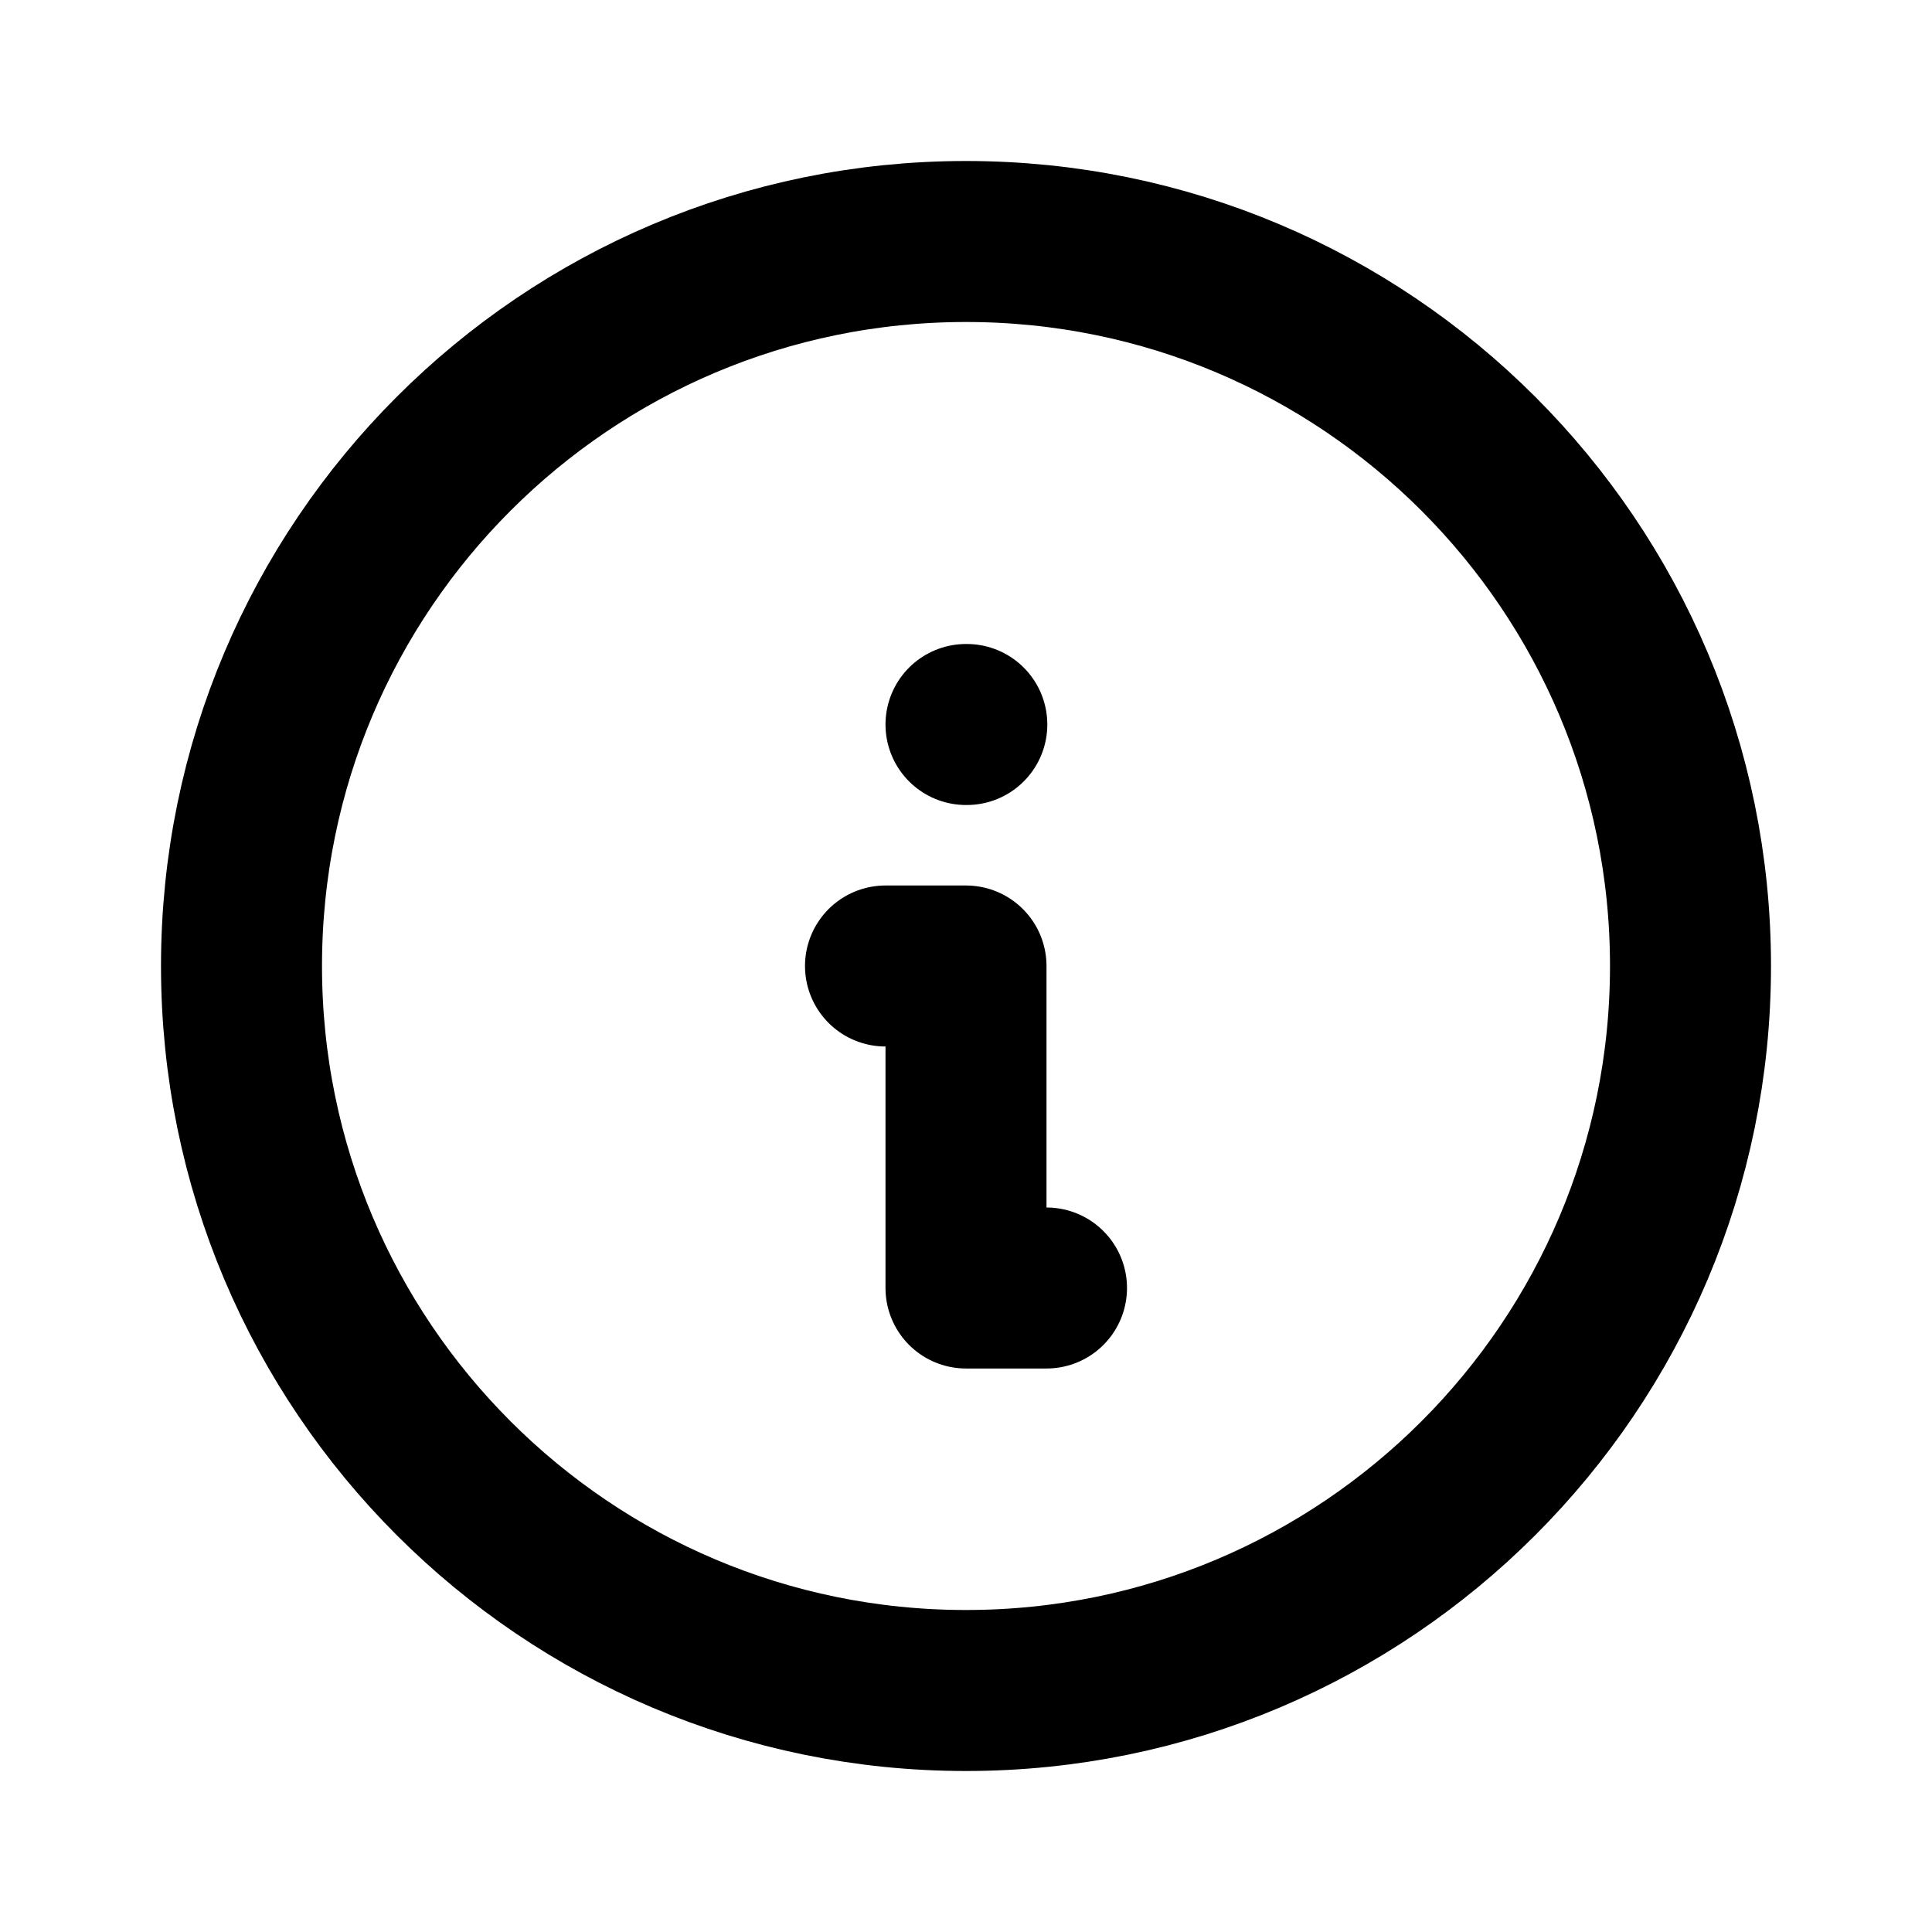
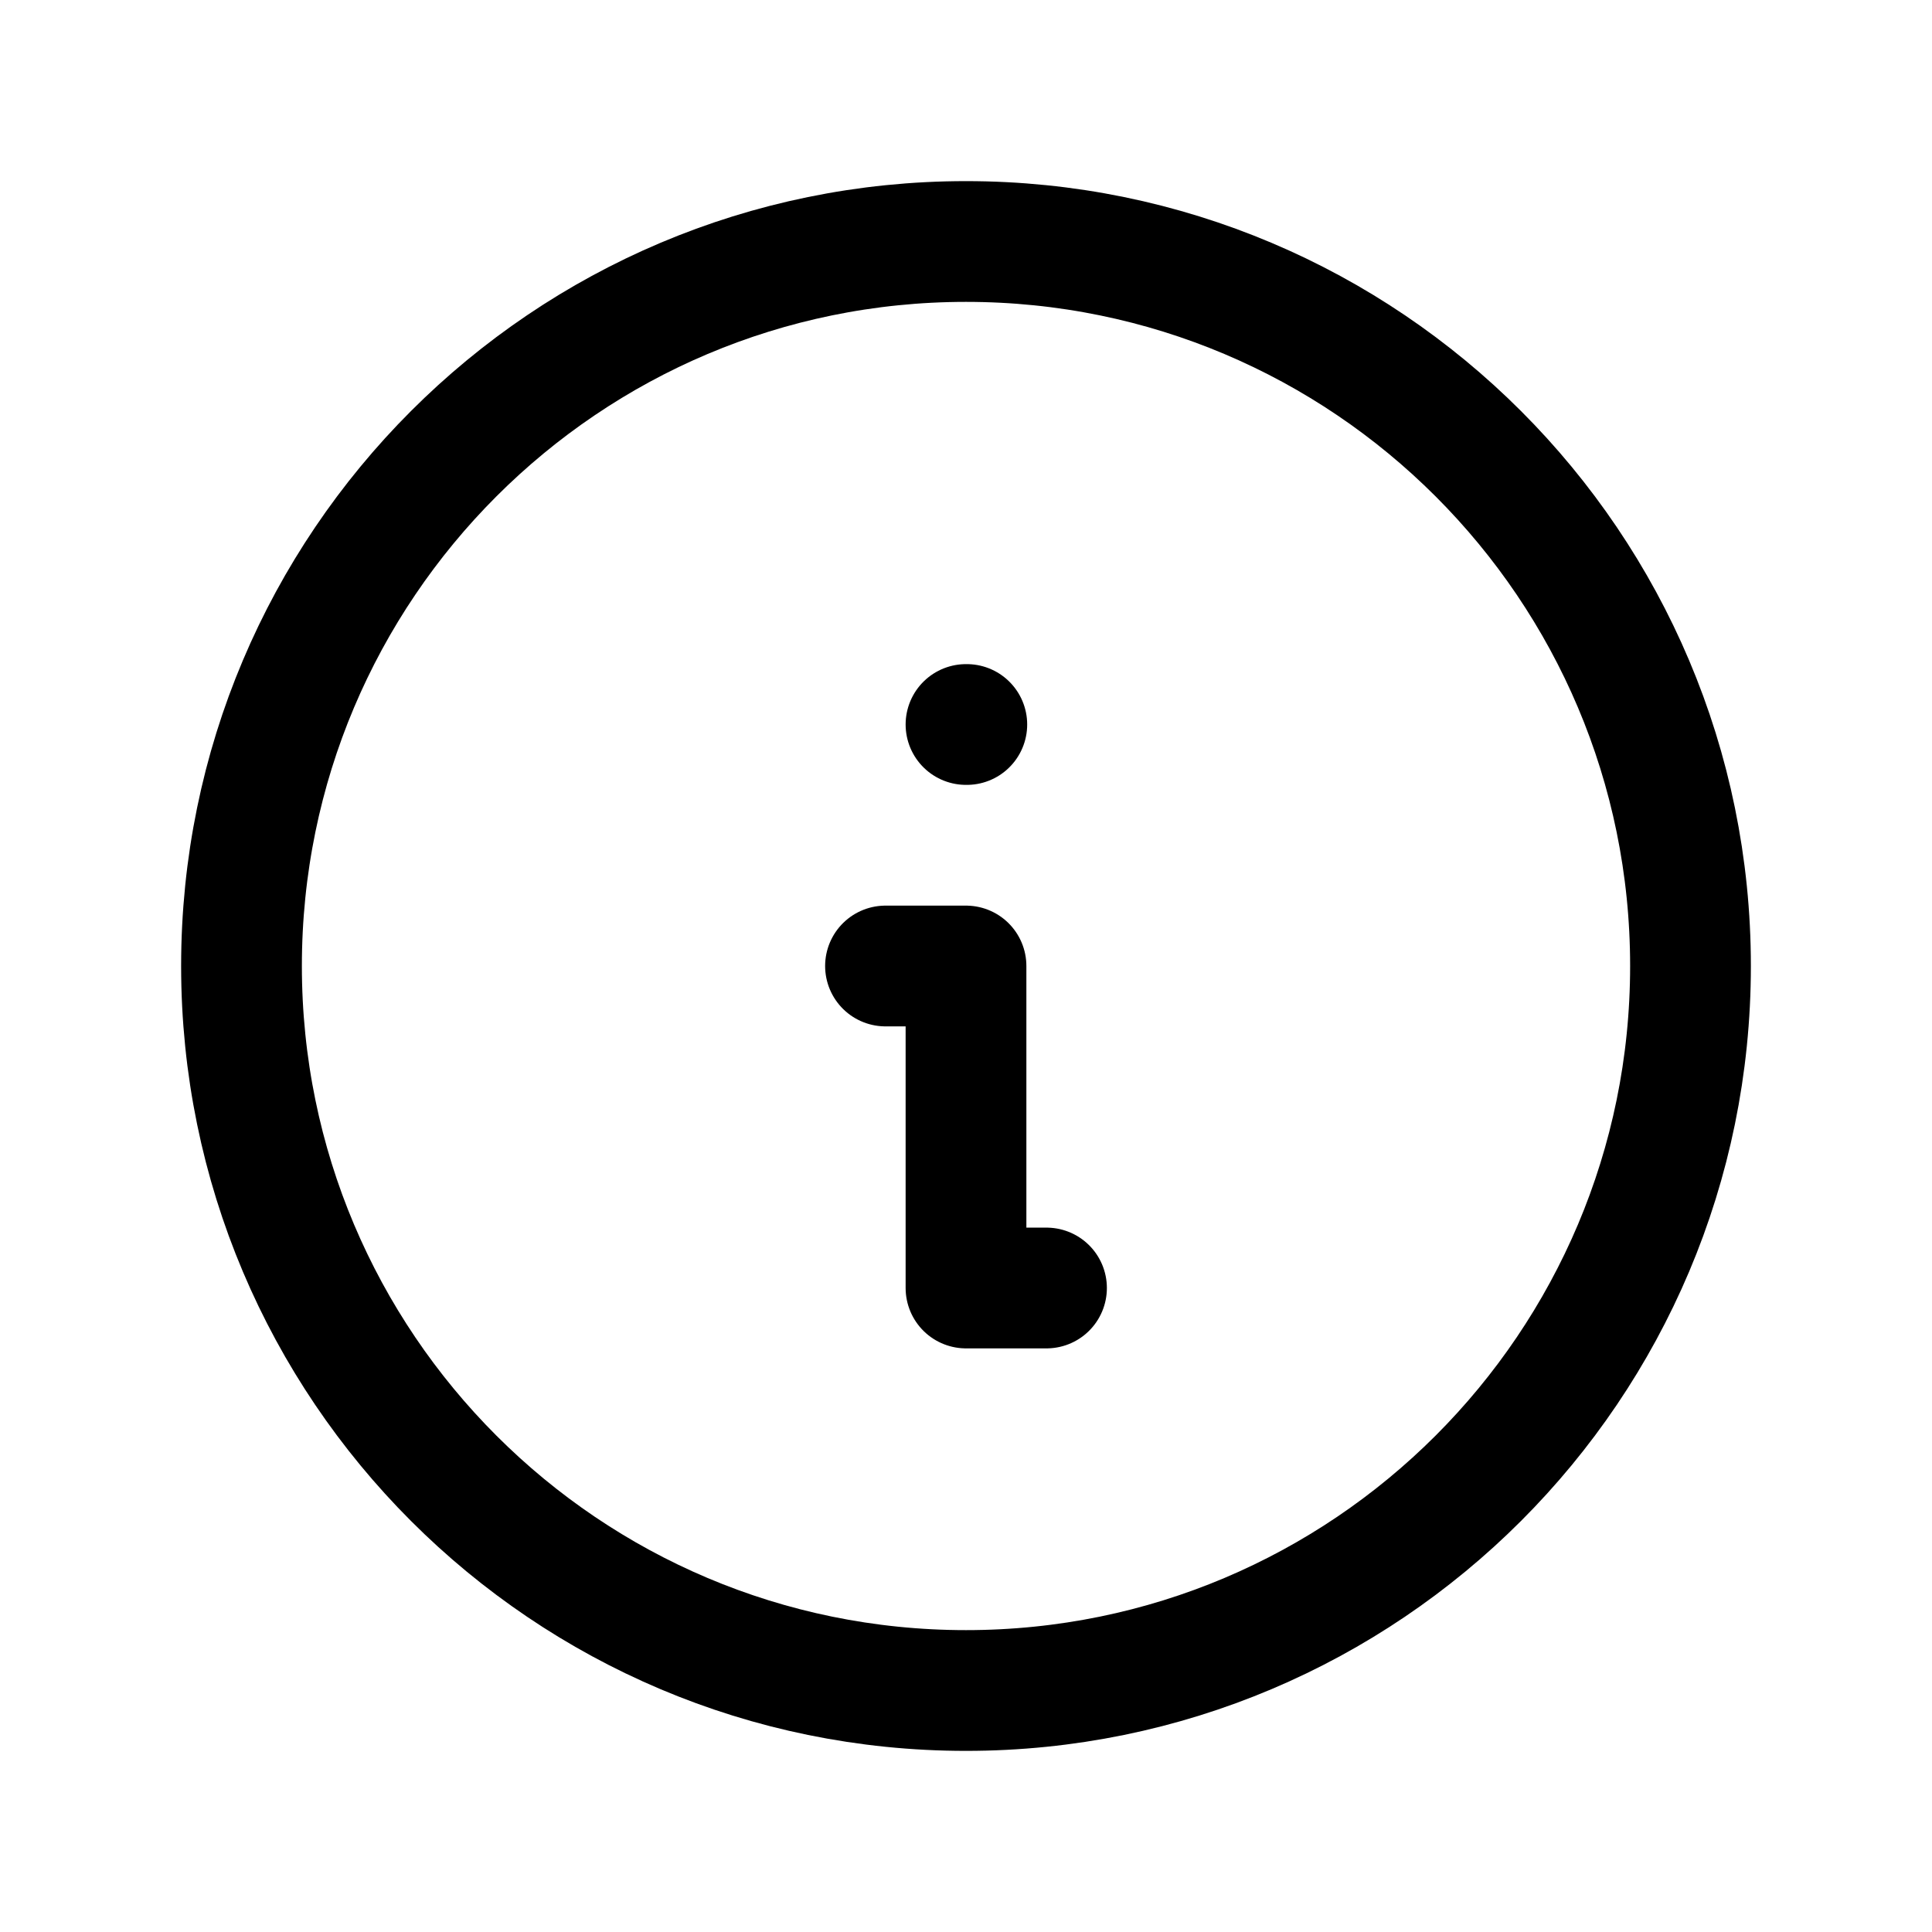
- <svg xmlns="http://www.w3.org/2000/svg" width="24" height="24" viewBox="0 0 24 24" fill="none" stroke="currentColor" stroke-width="2" stroke-linecap="round" stroke-linejoin="round">
+ <svg xmlns="http://www.w3.org/2000/svg" width="24" height="24" viewBox="0 0 24 24" fill="none" stroke="currentColor" stroke-width="1.5" stroke-linecap="round" stroke-linejoin="round">
  <path d="M3 12a9 9 0 1 0 18 0a9 9 0 0 0 -18 0" />
  <path d="M12 9h.01" />
  <path d="M11 12h1v4h1" />
</svg>
